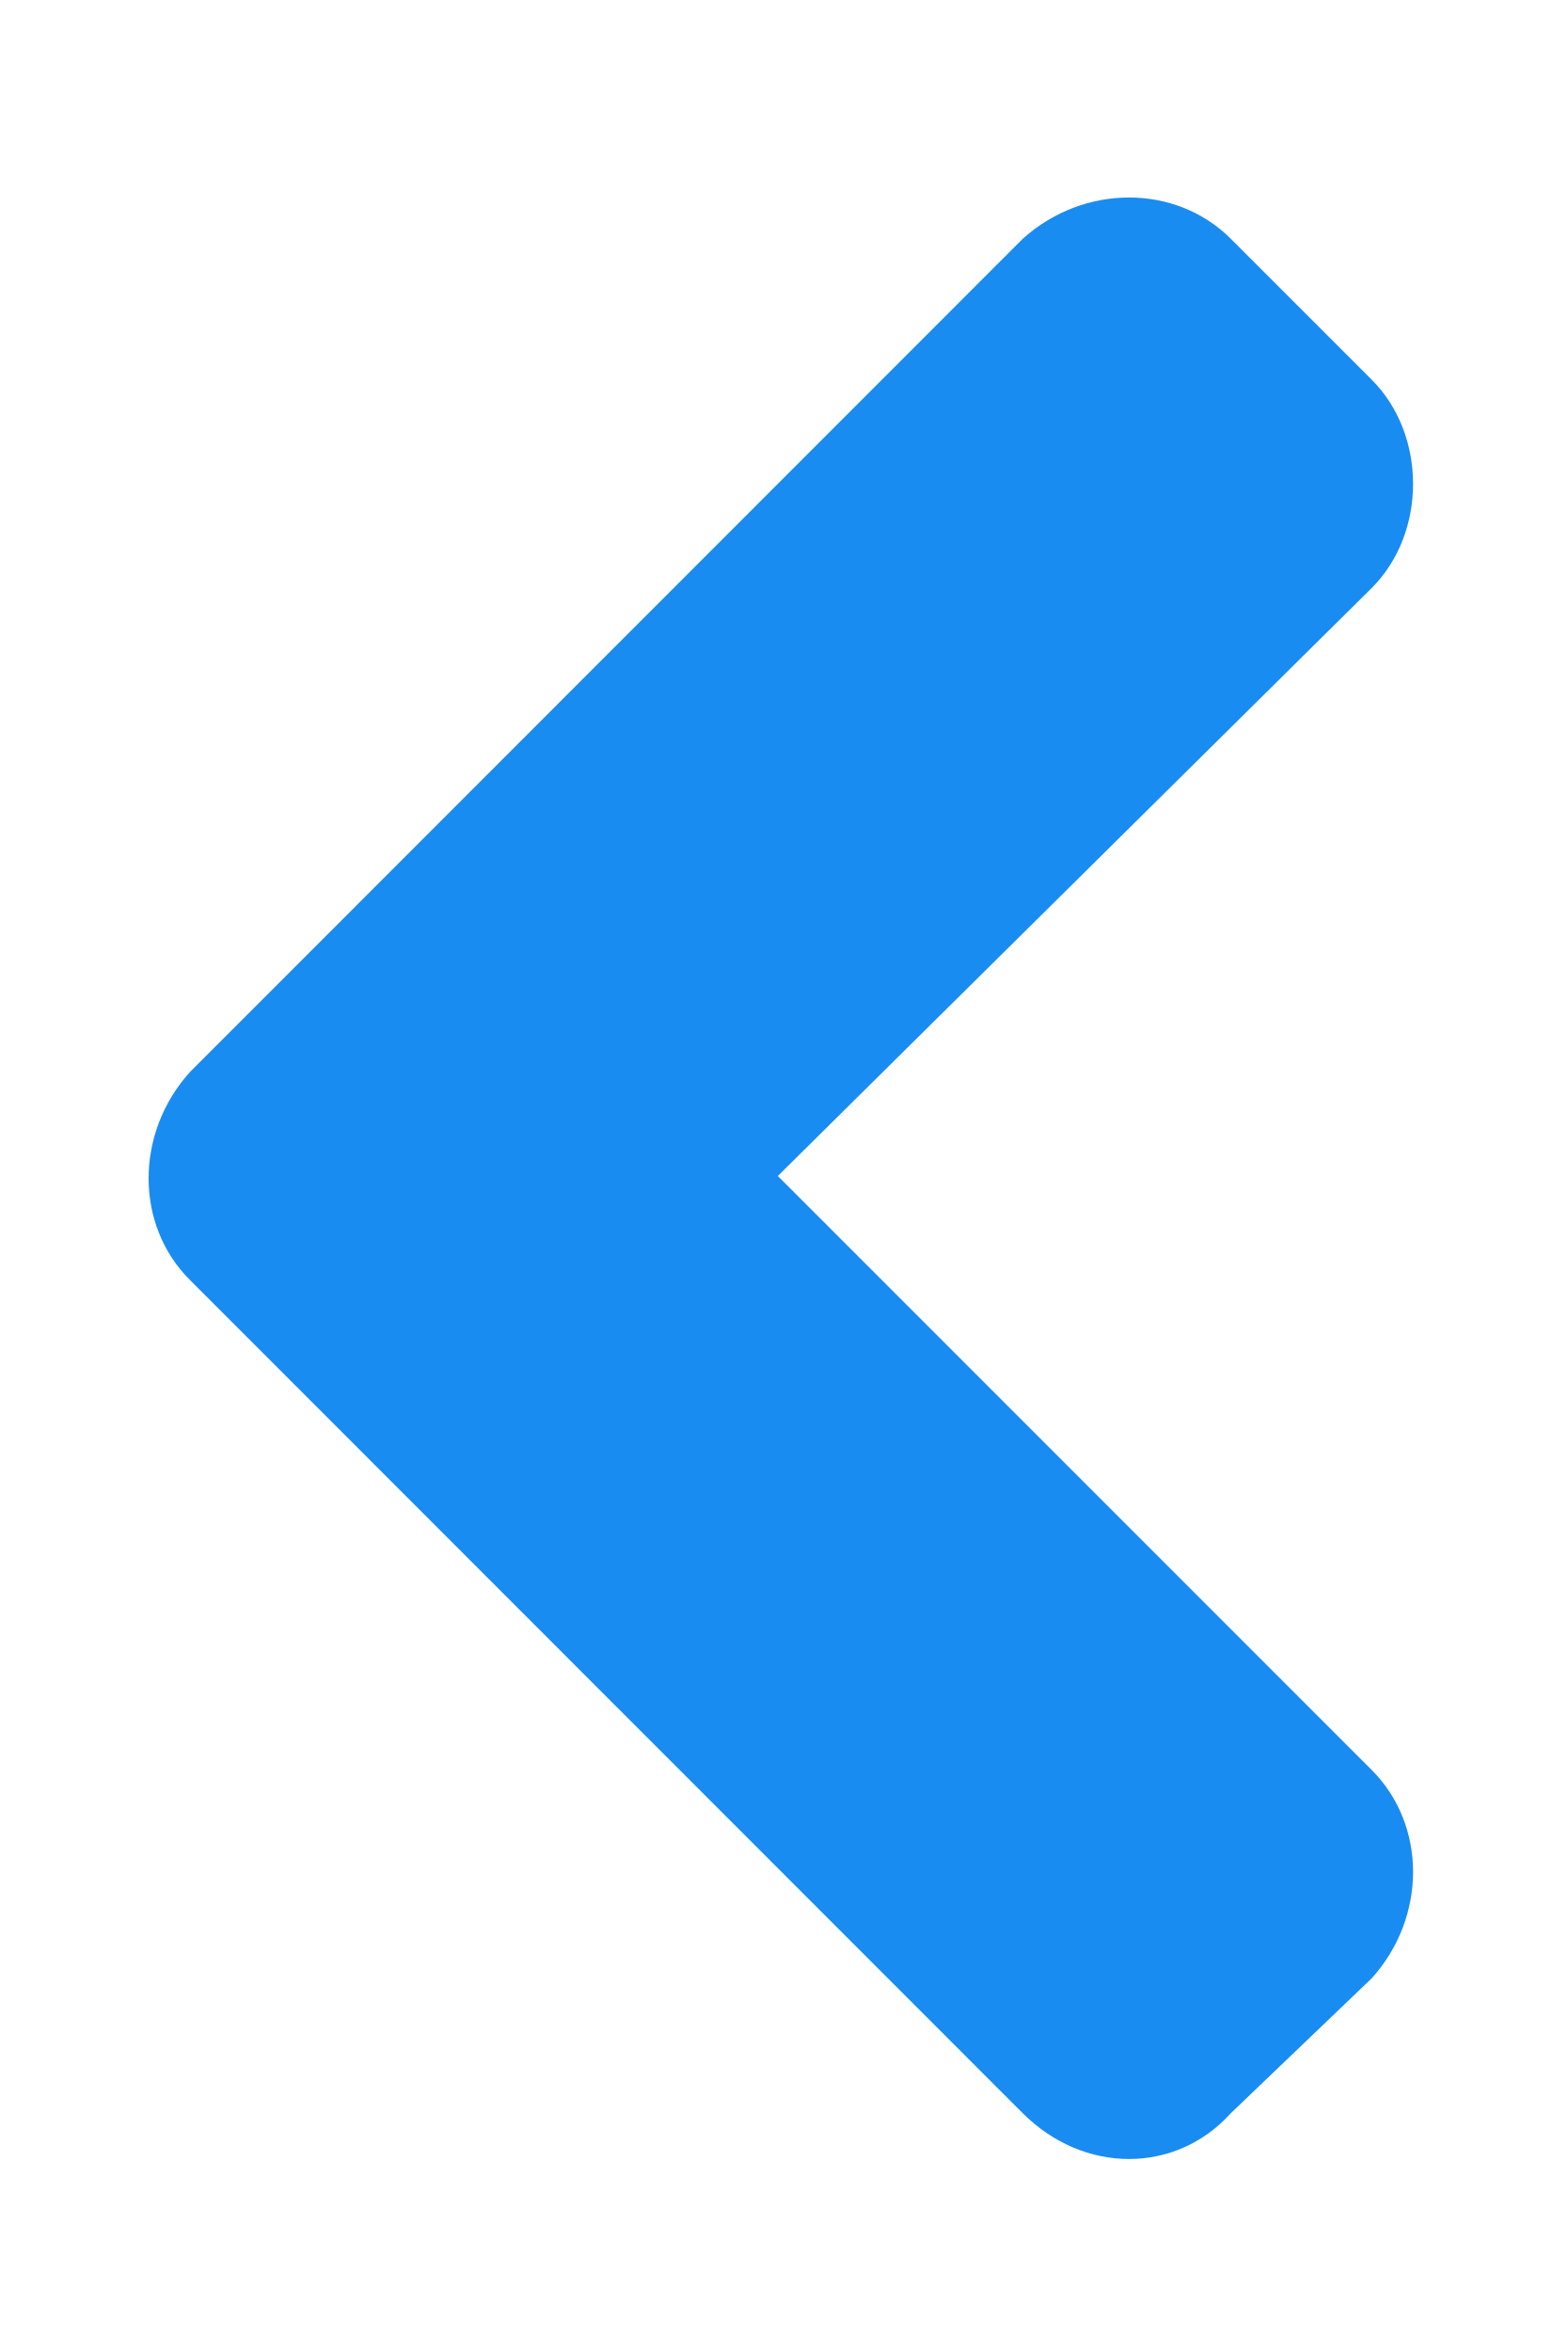
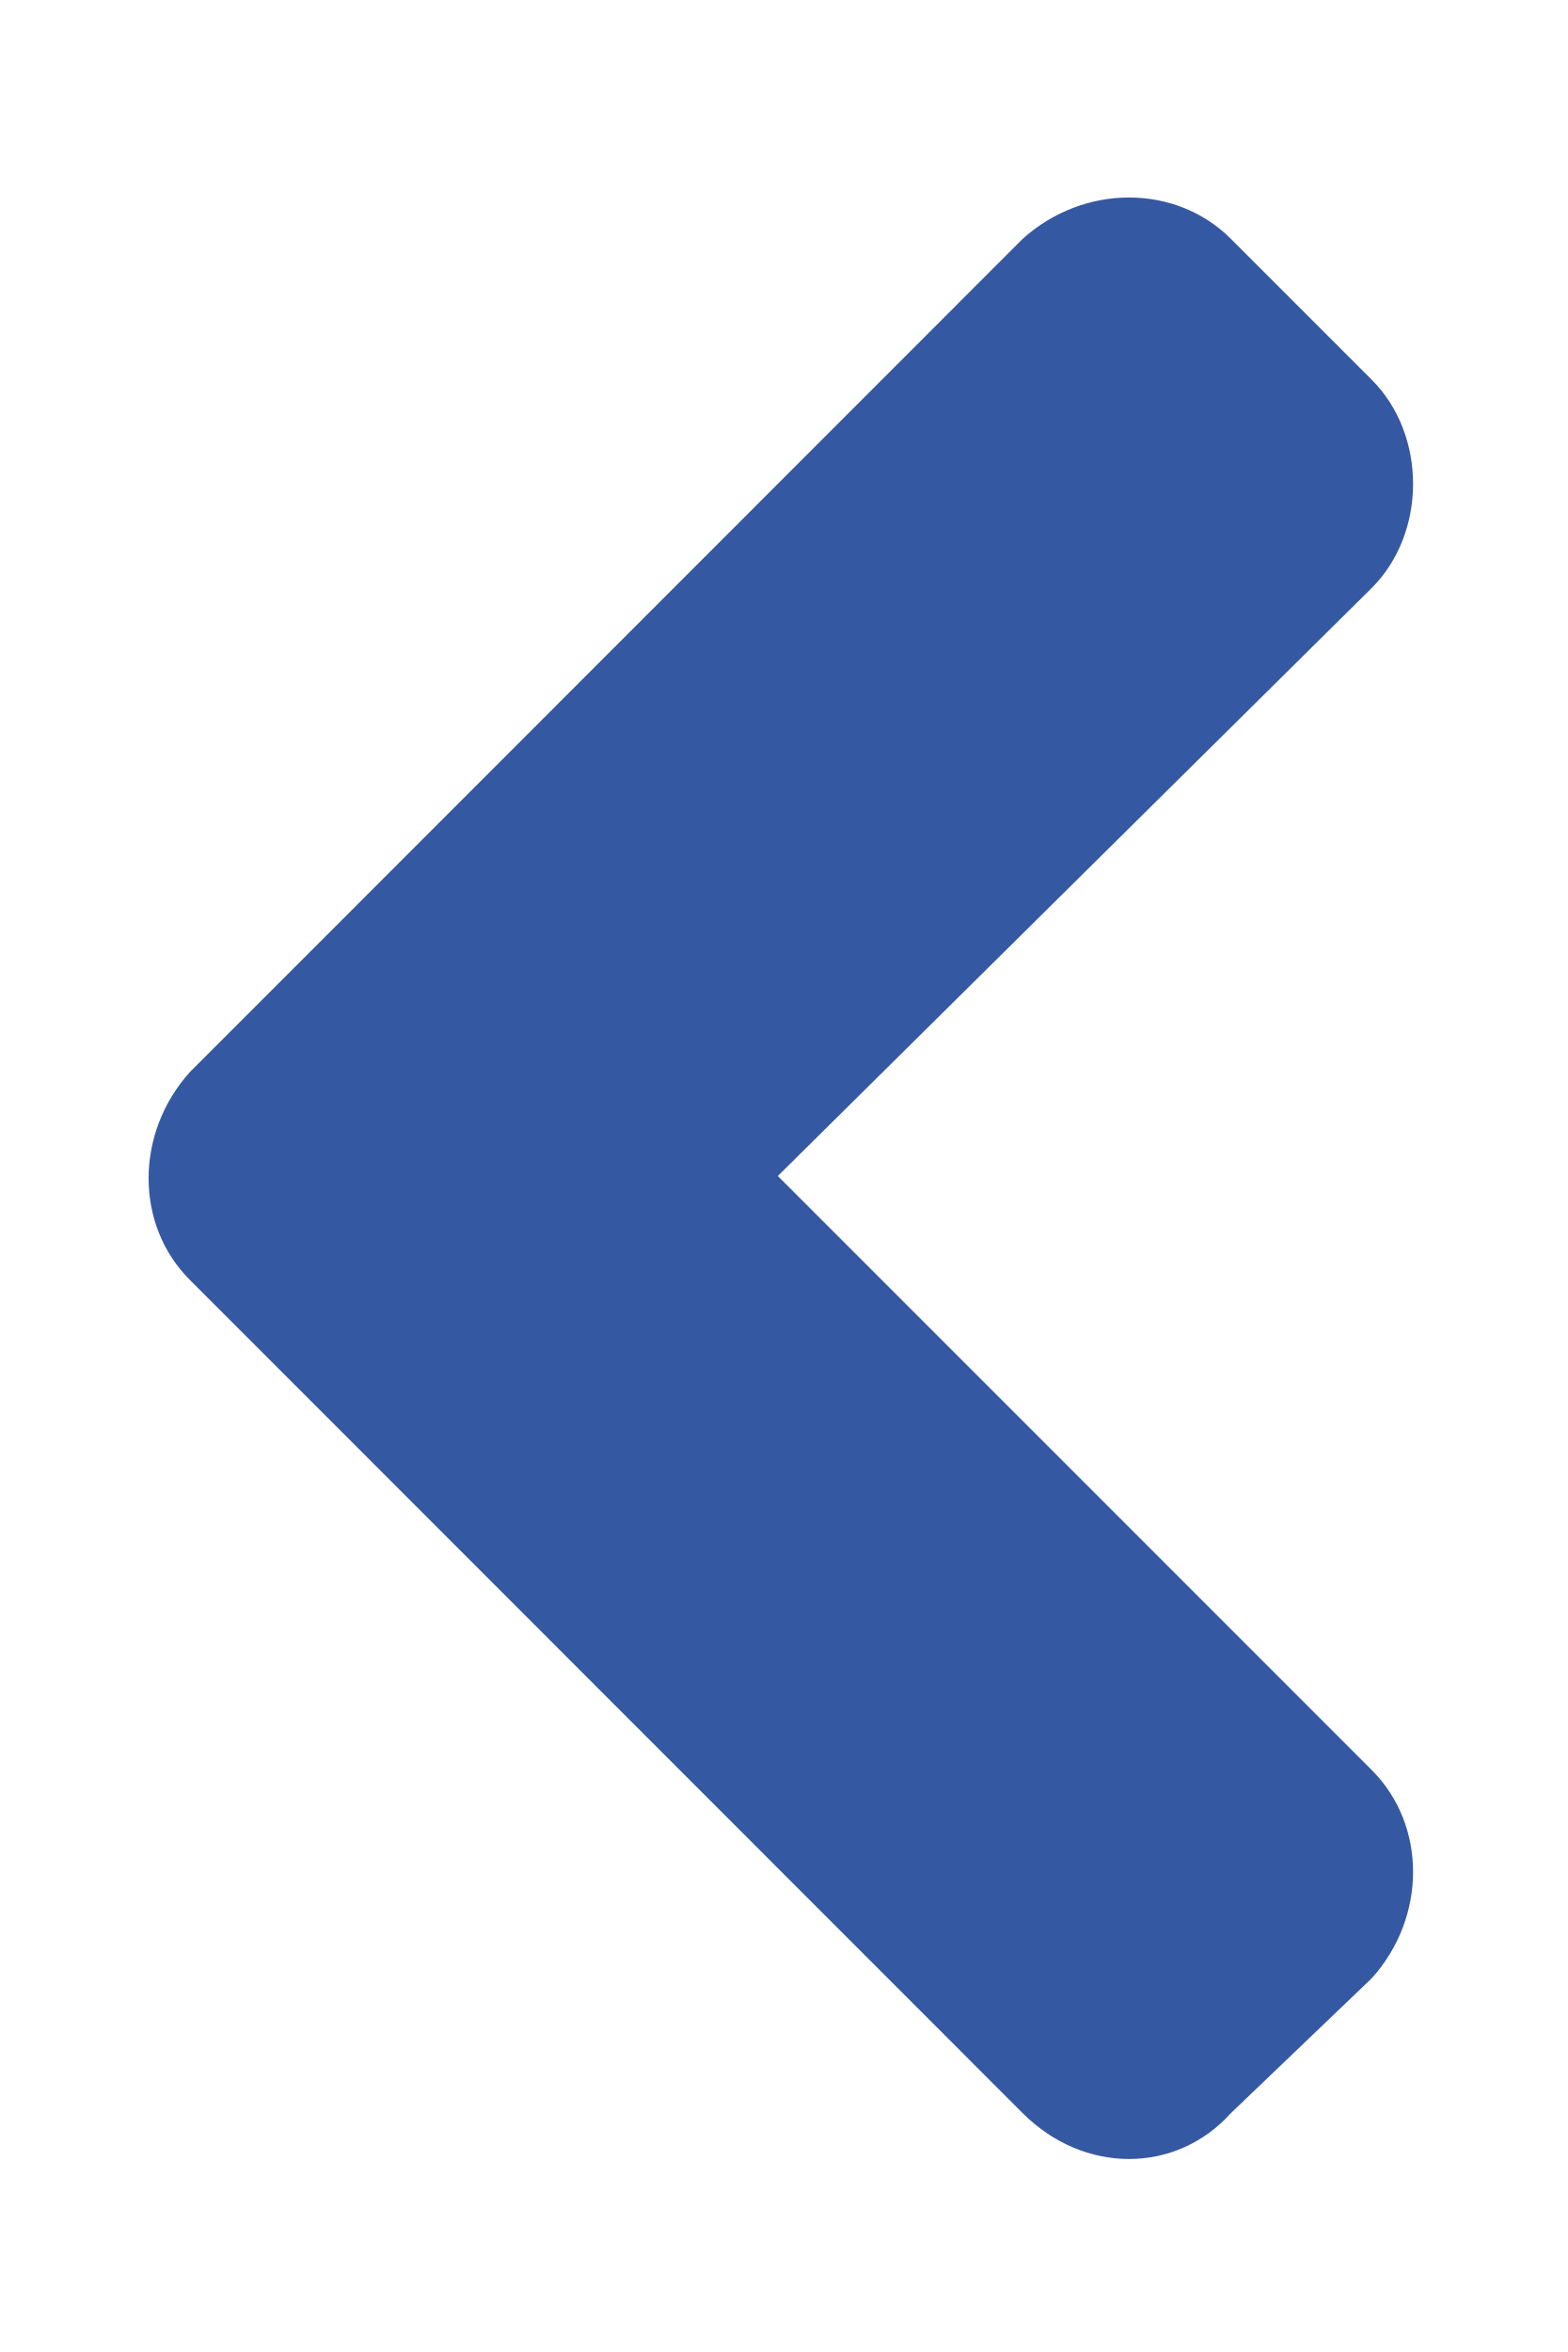
<svg xmlns="http://www.w3.org/2000/svg" aria-hidden="true" width="6" height="9" viewBox="0 0 6 9" fill="none">
-   <path d="M0.727 4.102C0.516 4.336 0.516 4.688 0.727 4.898L3.914 8.086C4.148 8.32 4.5 8.32 4.711 8.086L5.25 7.57C5.461 7.336 5.461 6.984 5.25 6.773L2.977 4.5L5.25 2.25C5.461 2.039 5.461 1.664 5.25 1.453L4.711 0.914C4.5 0.703 4.148 0.703 3.914 0.914L0.727 4.102Z" fill="#198CF2" />
+   <path d="M0.727 4.102C0.516 4.336 0.516 4.688 0.727 4.898L3.914 8.086C4.148 8.32 4.5 8.32 4.711 8.086L5.25 7.57C5.461 7.336 5.461 6.984 5.25 6.773L2.977 4.5L5.25 2.25C5.461 2.039 5.461 1.664 5.25 1.453L4.711 0.914C4.5 0.703 4.148 0.703 3.914 0.914L0.727 4.102Z" fill="#3558A2" />
</svg>
